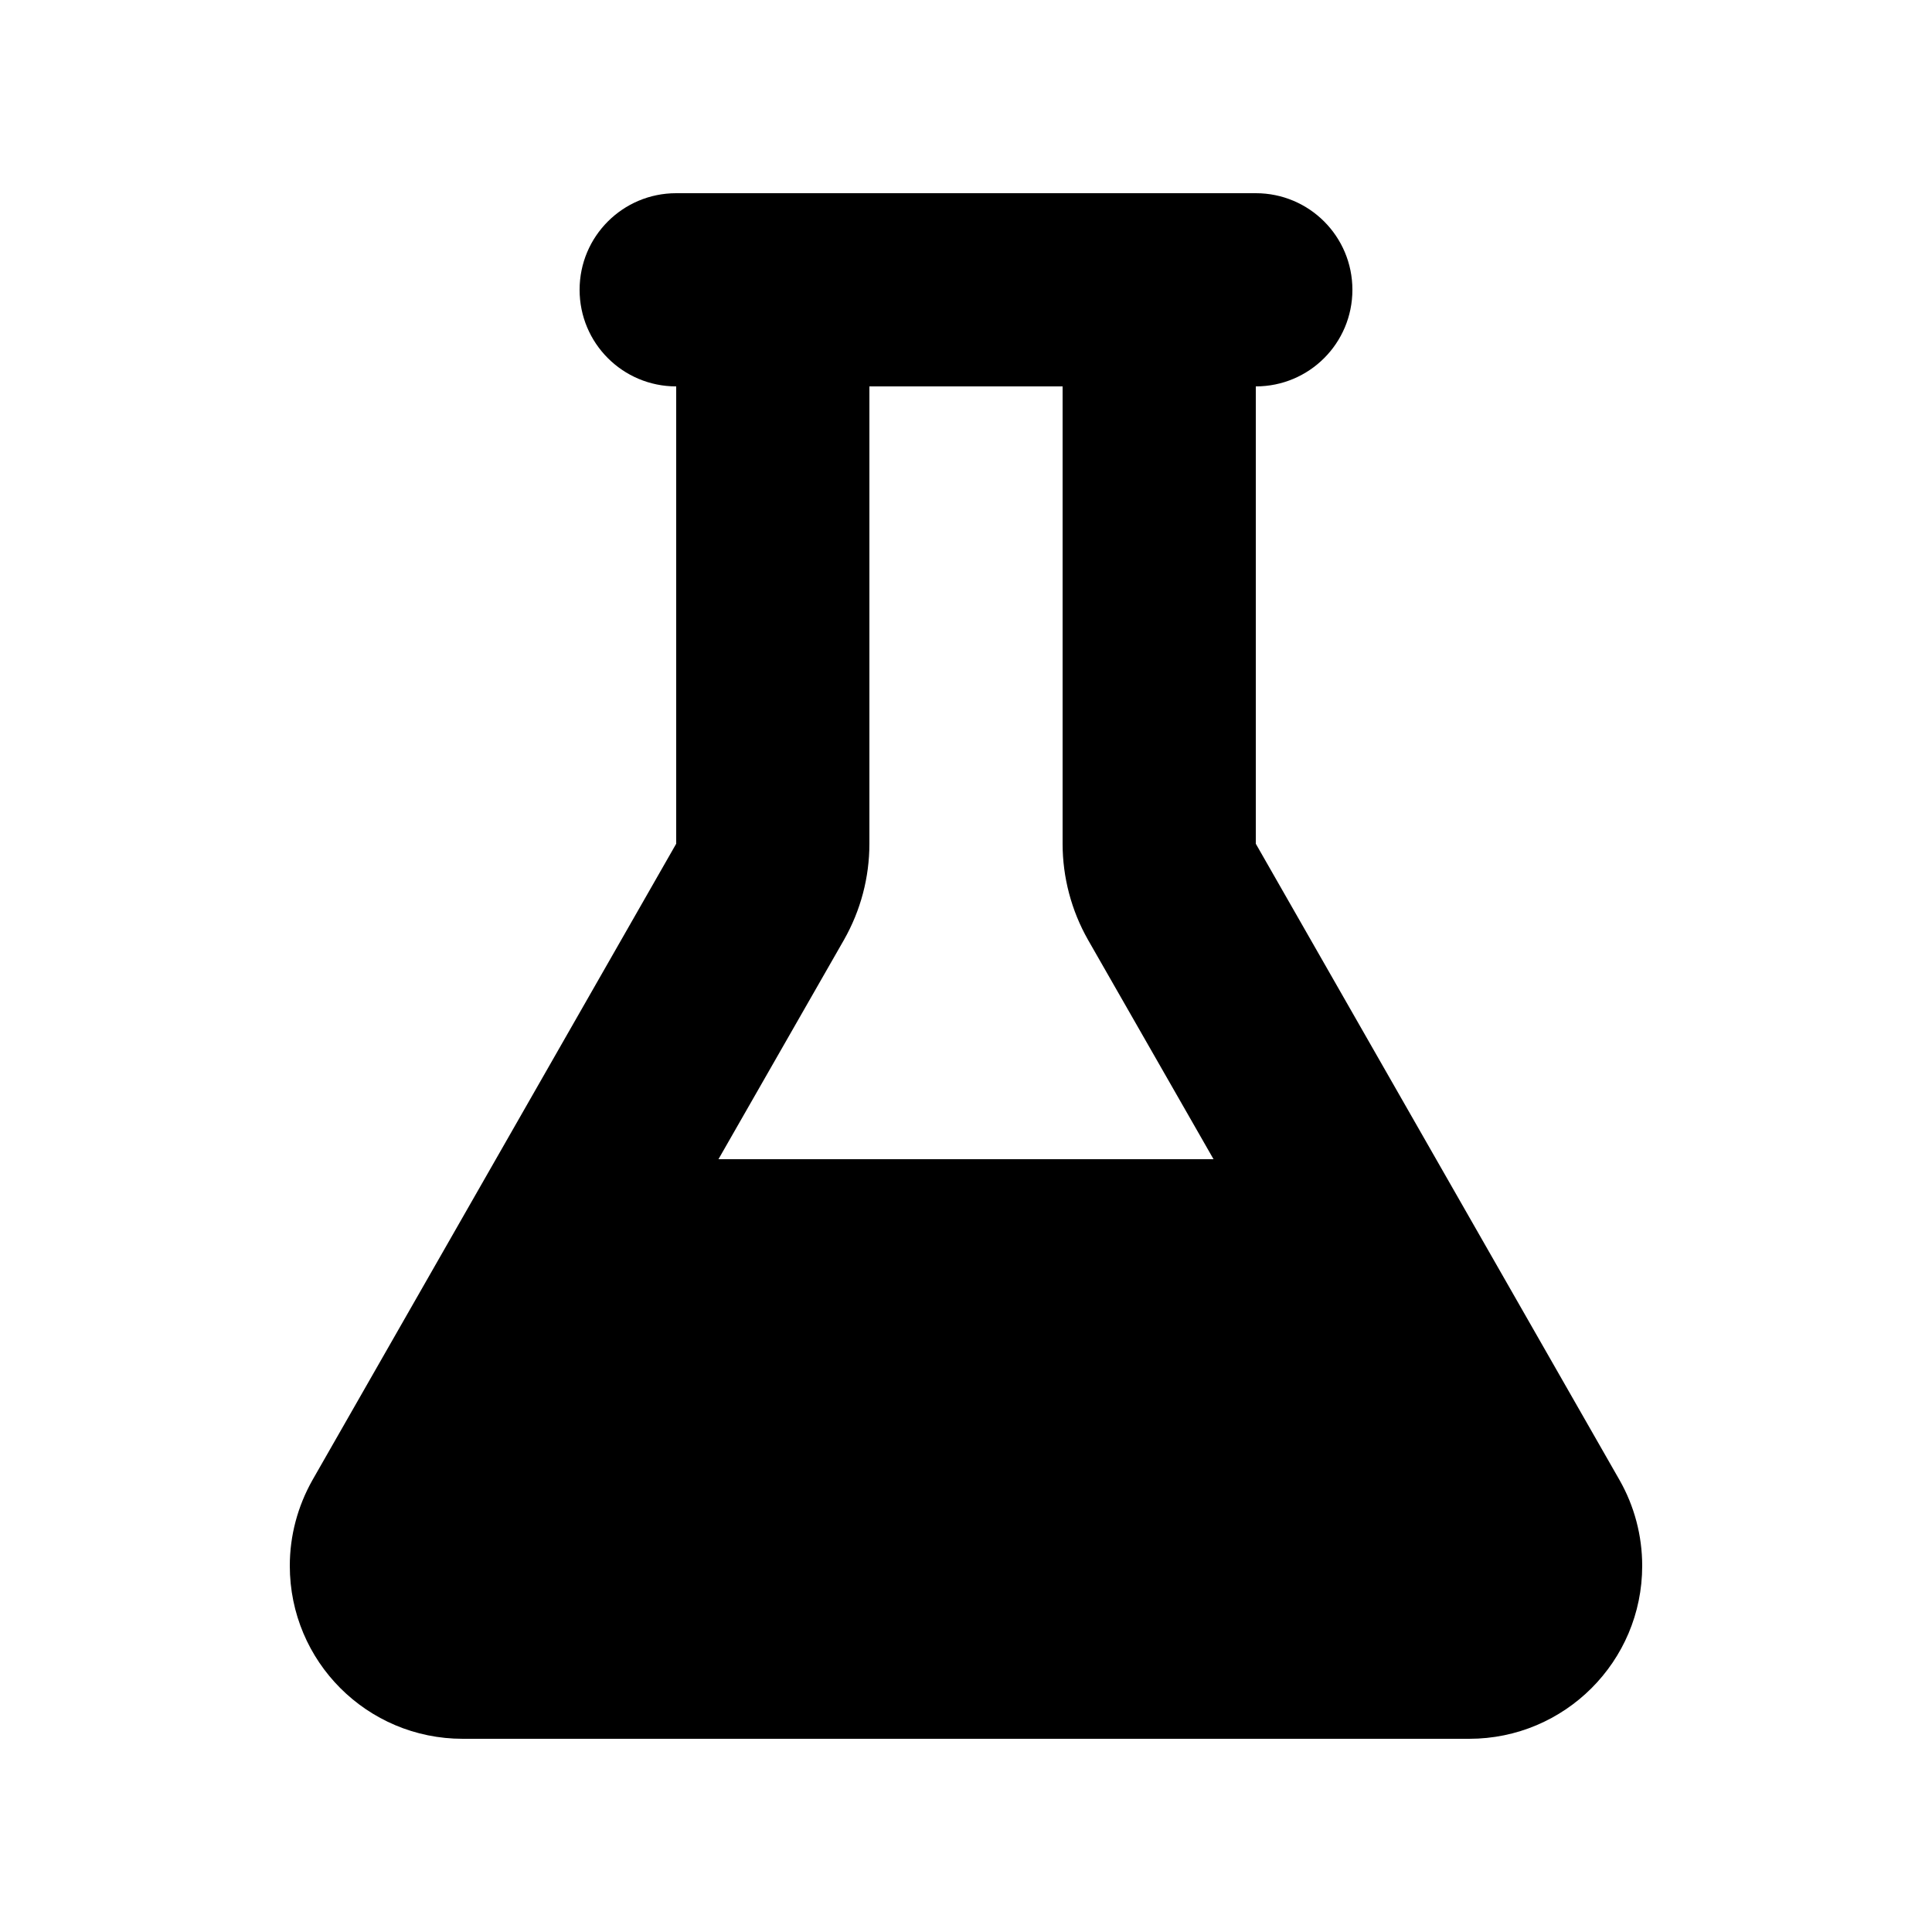
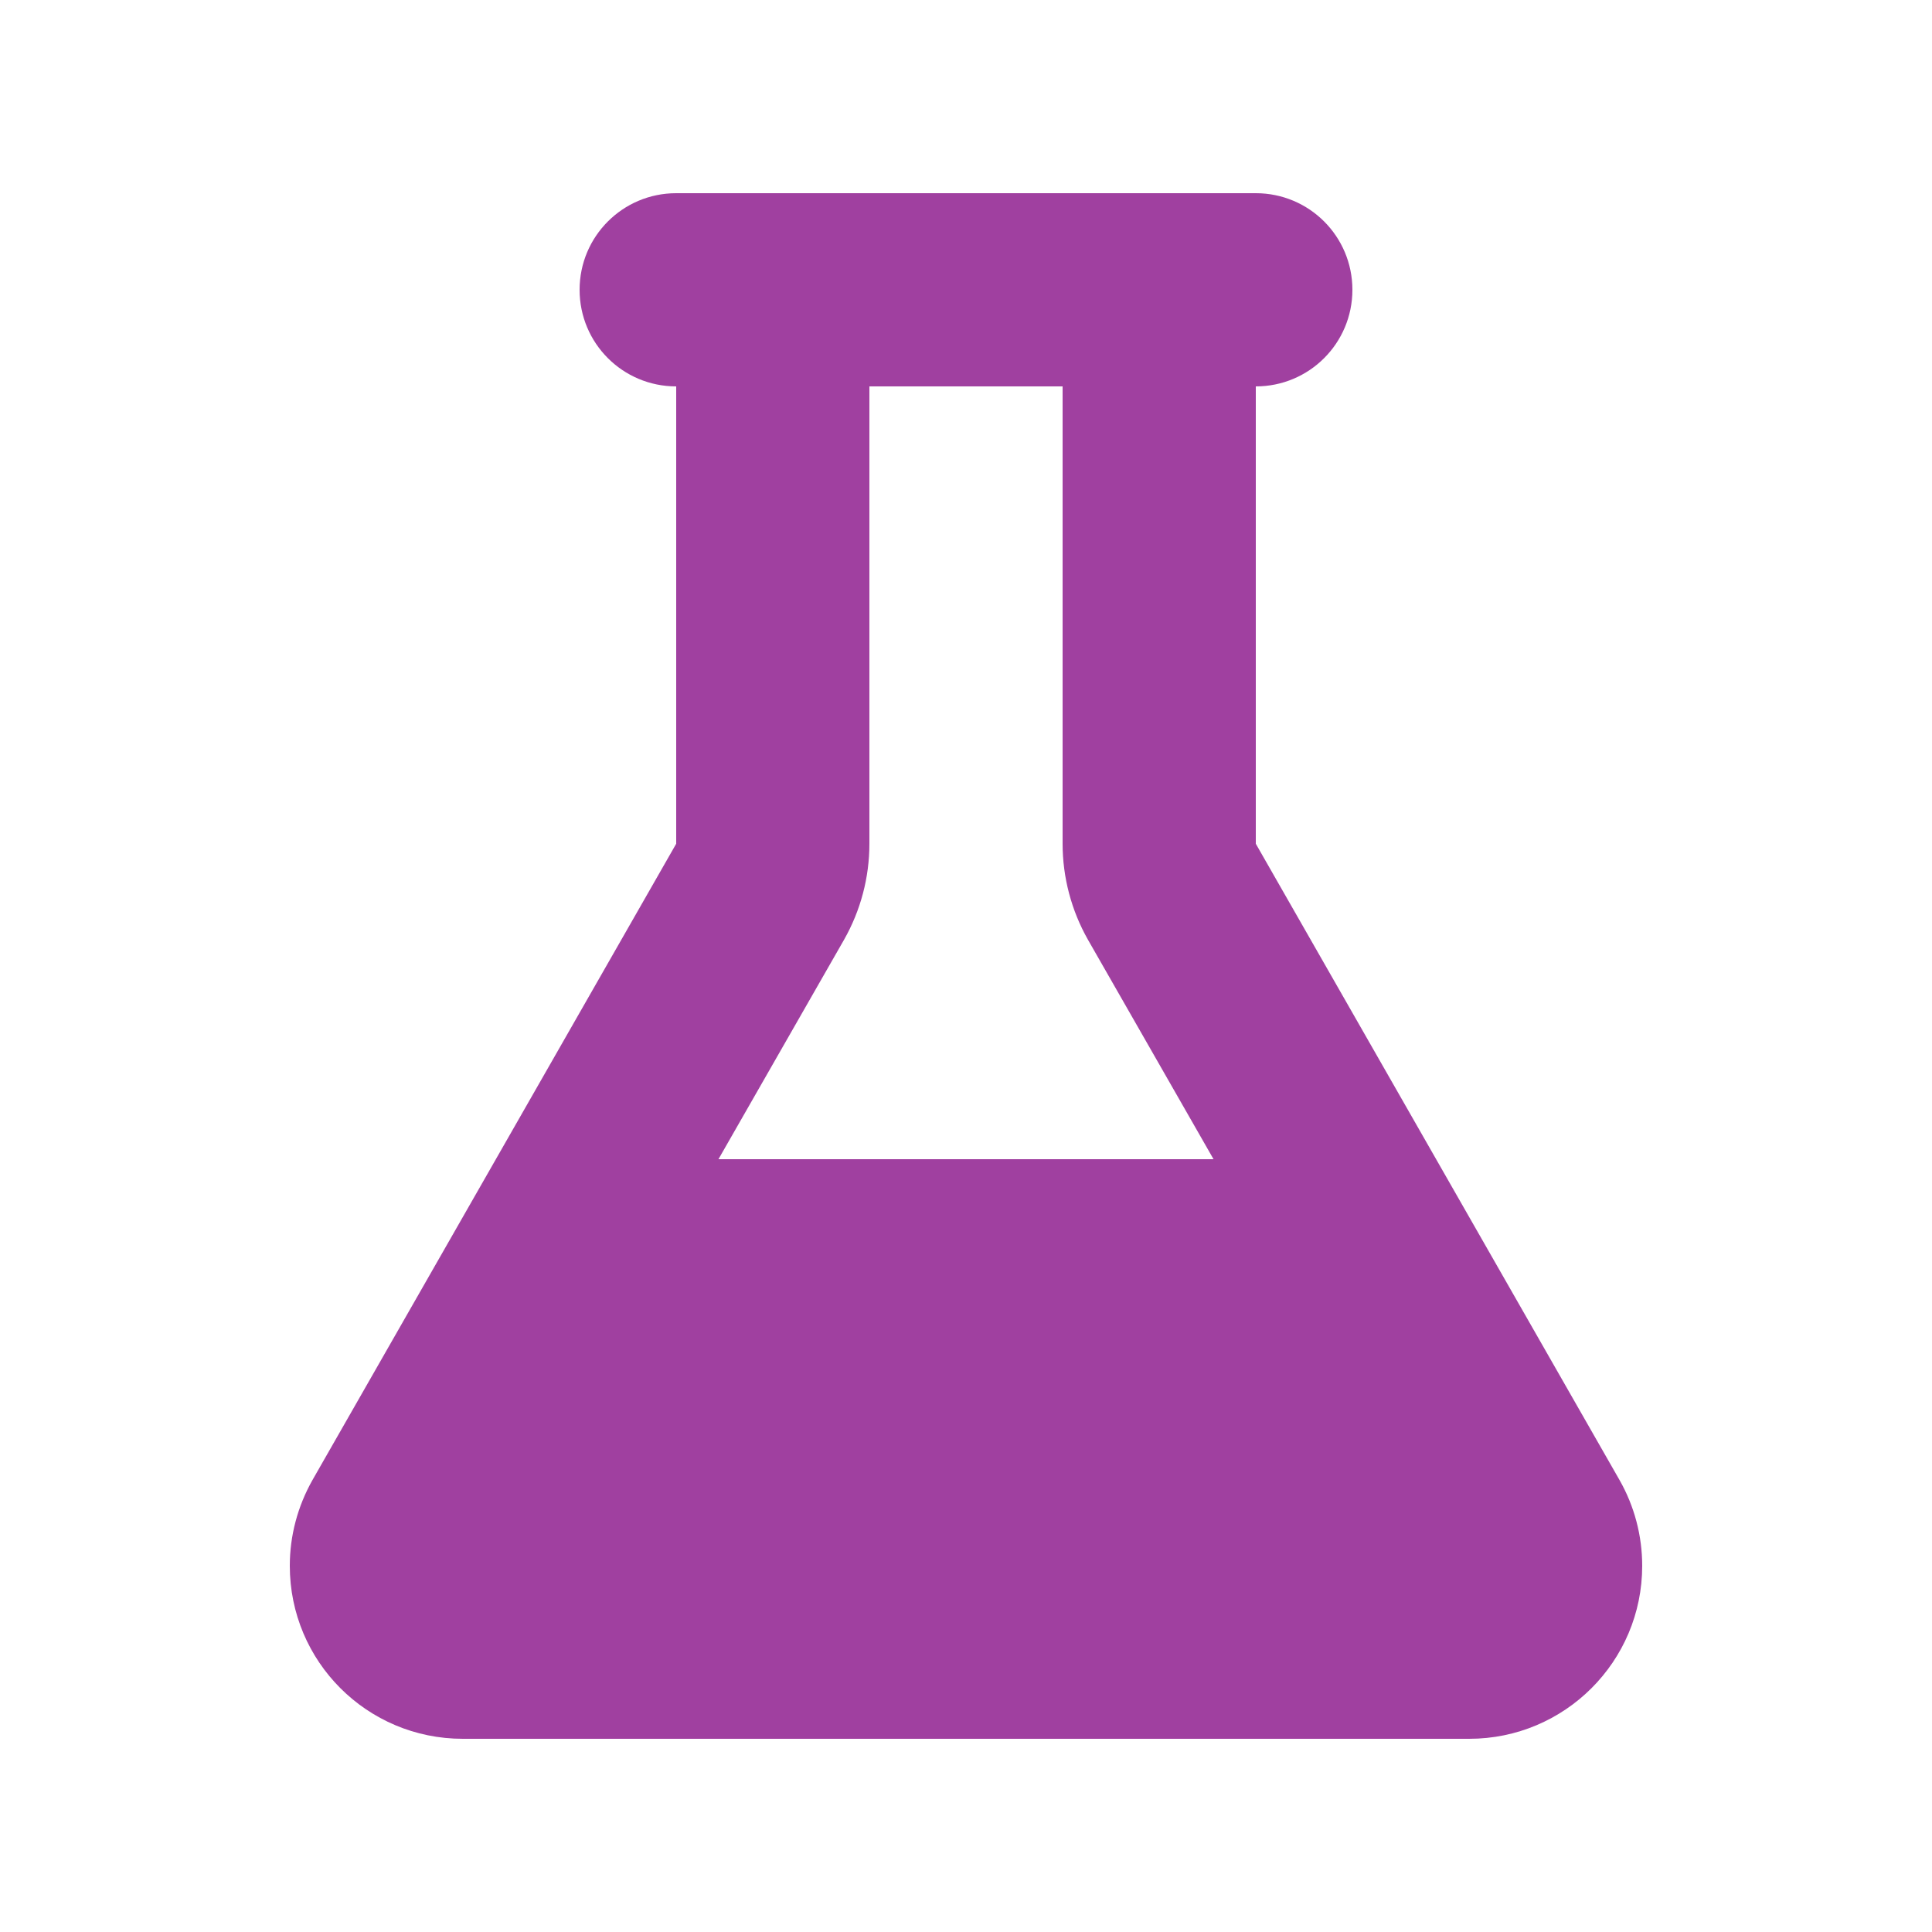
- <svg xmlns="http://www.w3.org/2000/svg" viewBox="0 0 640 640">
-   <path fill="currentColor" d="M384 64L224 64C206.3 64 192 78.3 192 96C192 113.7 206.3 128 224 128L224 279.5L103.5 490.3C98.6 499 96 508.7 96 518.7C96 550.4 121.6 576 153.3 576L486.7 576C518.3 576 544 550.4 544 518.7C544 508.7 541.4 498.9 536.5 490.3L416 279.5L416 128C433.7 128 448 113.7 448 96C448 78.3 433.7 64 416 64L384 64zM288 279.5L288 128L352 128L352 279.5C352 290.6 354.9 301.6 360.4 311.3L402 384L238 384L279.6 311.3C285.1 301.6 288 290.7 288 279.5z" />
+ <svg xmlns="http://www.w3.org/2000/svg" version="1.1" id="Layer_1" x="0px" y="0px" viewBox="0 0 640 640" style="enable-background:new 0 0 640 640;" xml:space="preserve">
+   <style type="text/css">
+ 	.st0{fill:#A040A0;}
+ </style>
+   <path class="st0" d="M384,64H224c-17.7,0-32,14.3-32,32s14.3,32,32,32v151.5L103.5,490.3c-4.9,8.7-7.5,18.4-7.5,28.4  c0,31.7,25.6,57.3,57.3,57.3h333.4c31.6,0,57.3-25.6,57.3-57.3c0-10-2.6-19.8-7.5-28.4L416,279.5V128c17.7,0,32-14.3,32-32  s-14.3-32-32-32H384z M288,279.5V128h64v151.5c0,11.1,2.9,22.1,8.4,31.8L402,384H238l41.6-72.7C285.1,301.6,288,290.7,288,279.5z" />
</svg>
